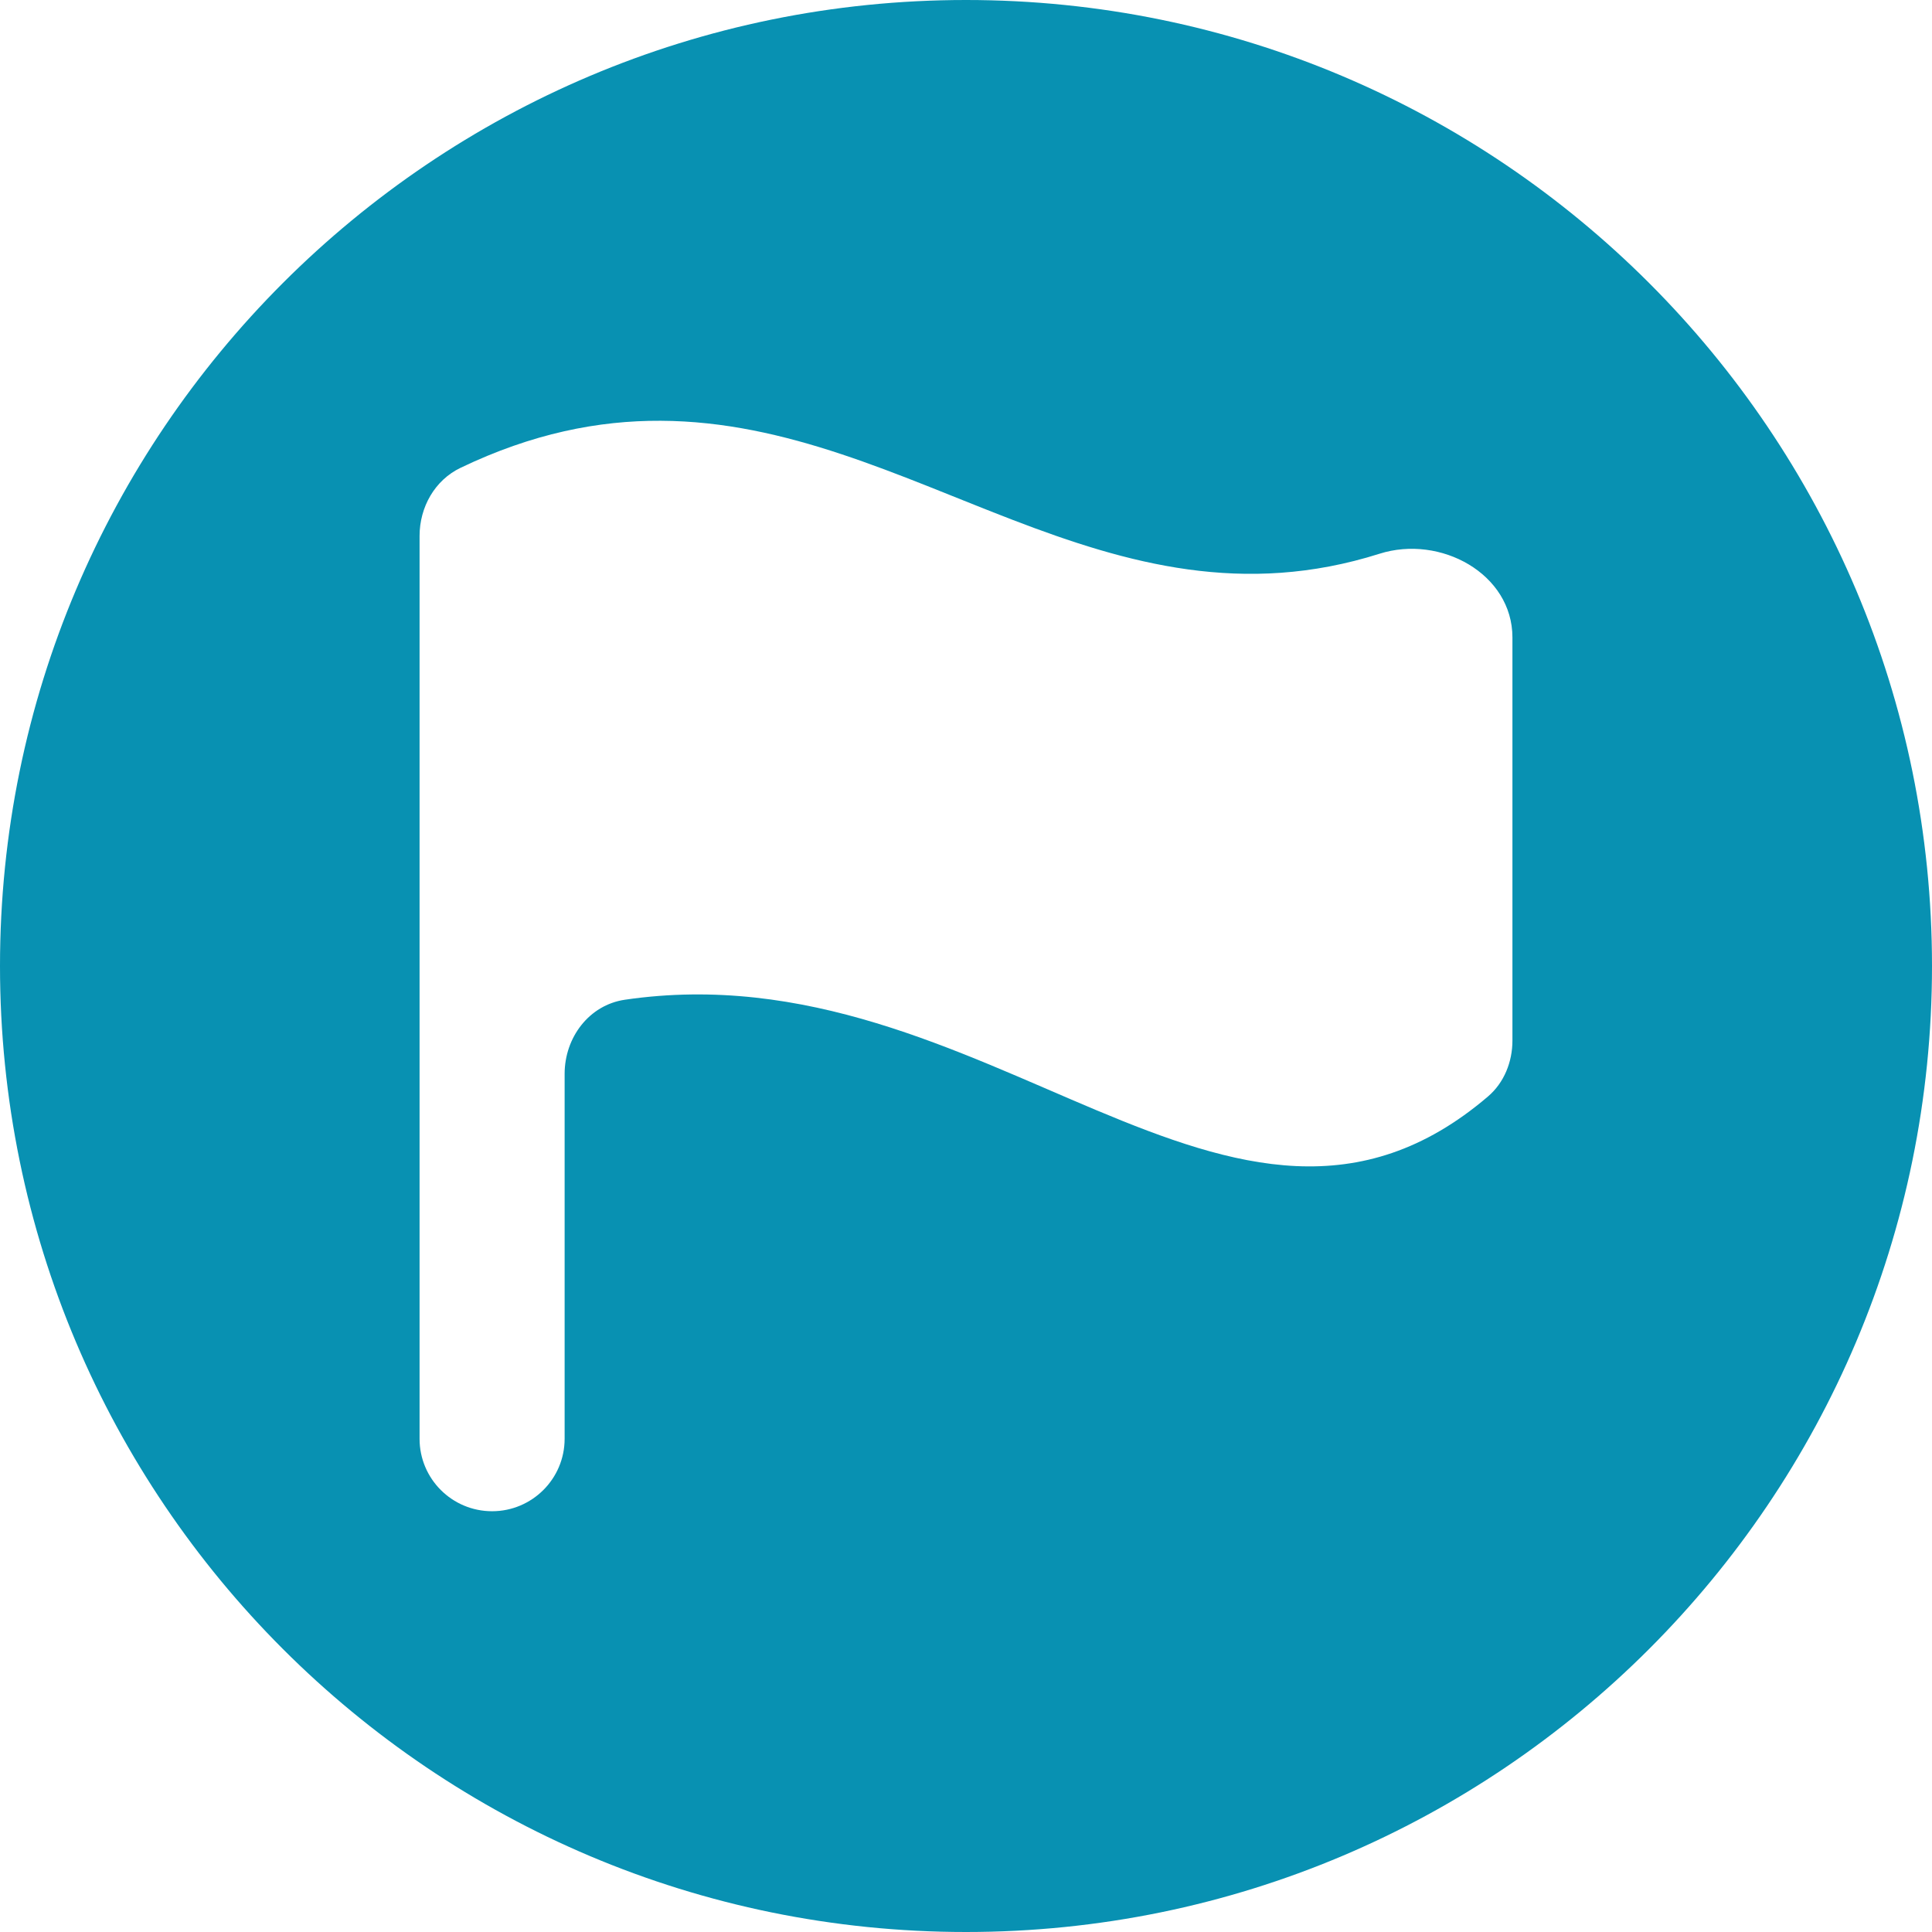
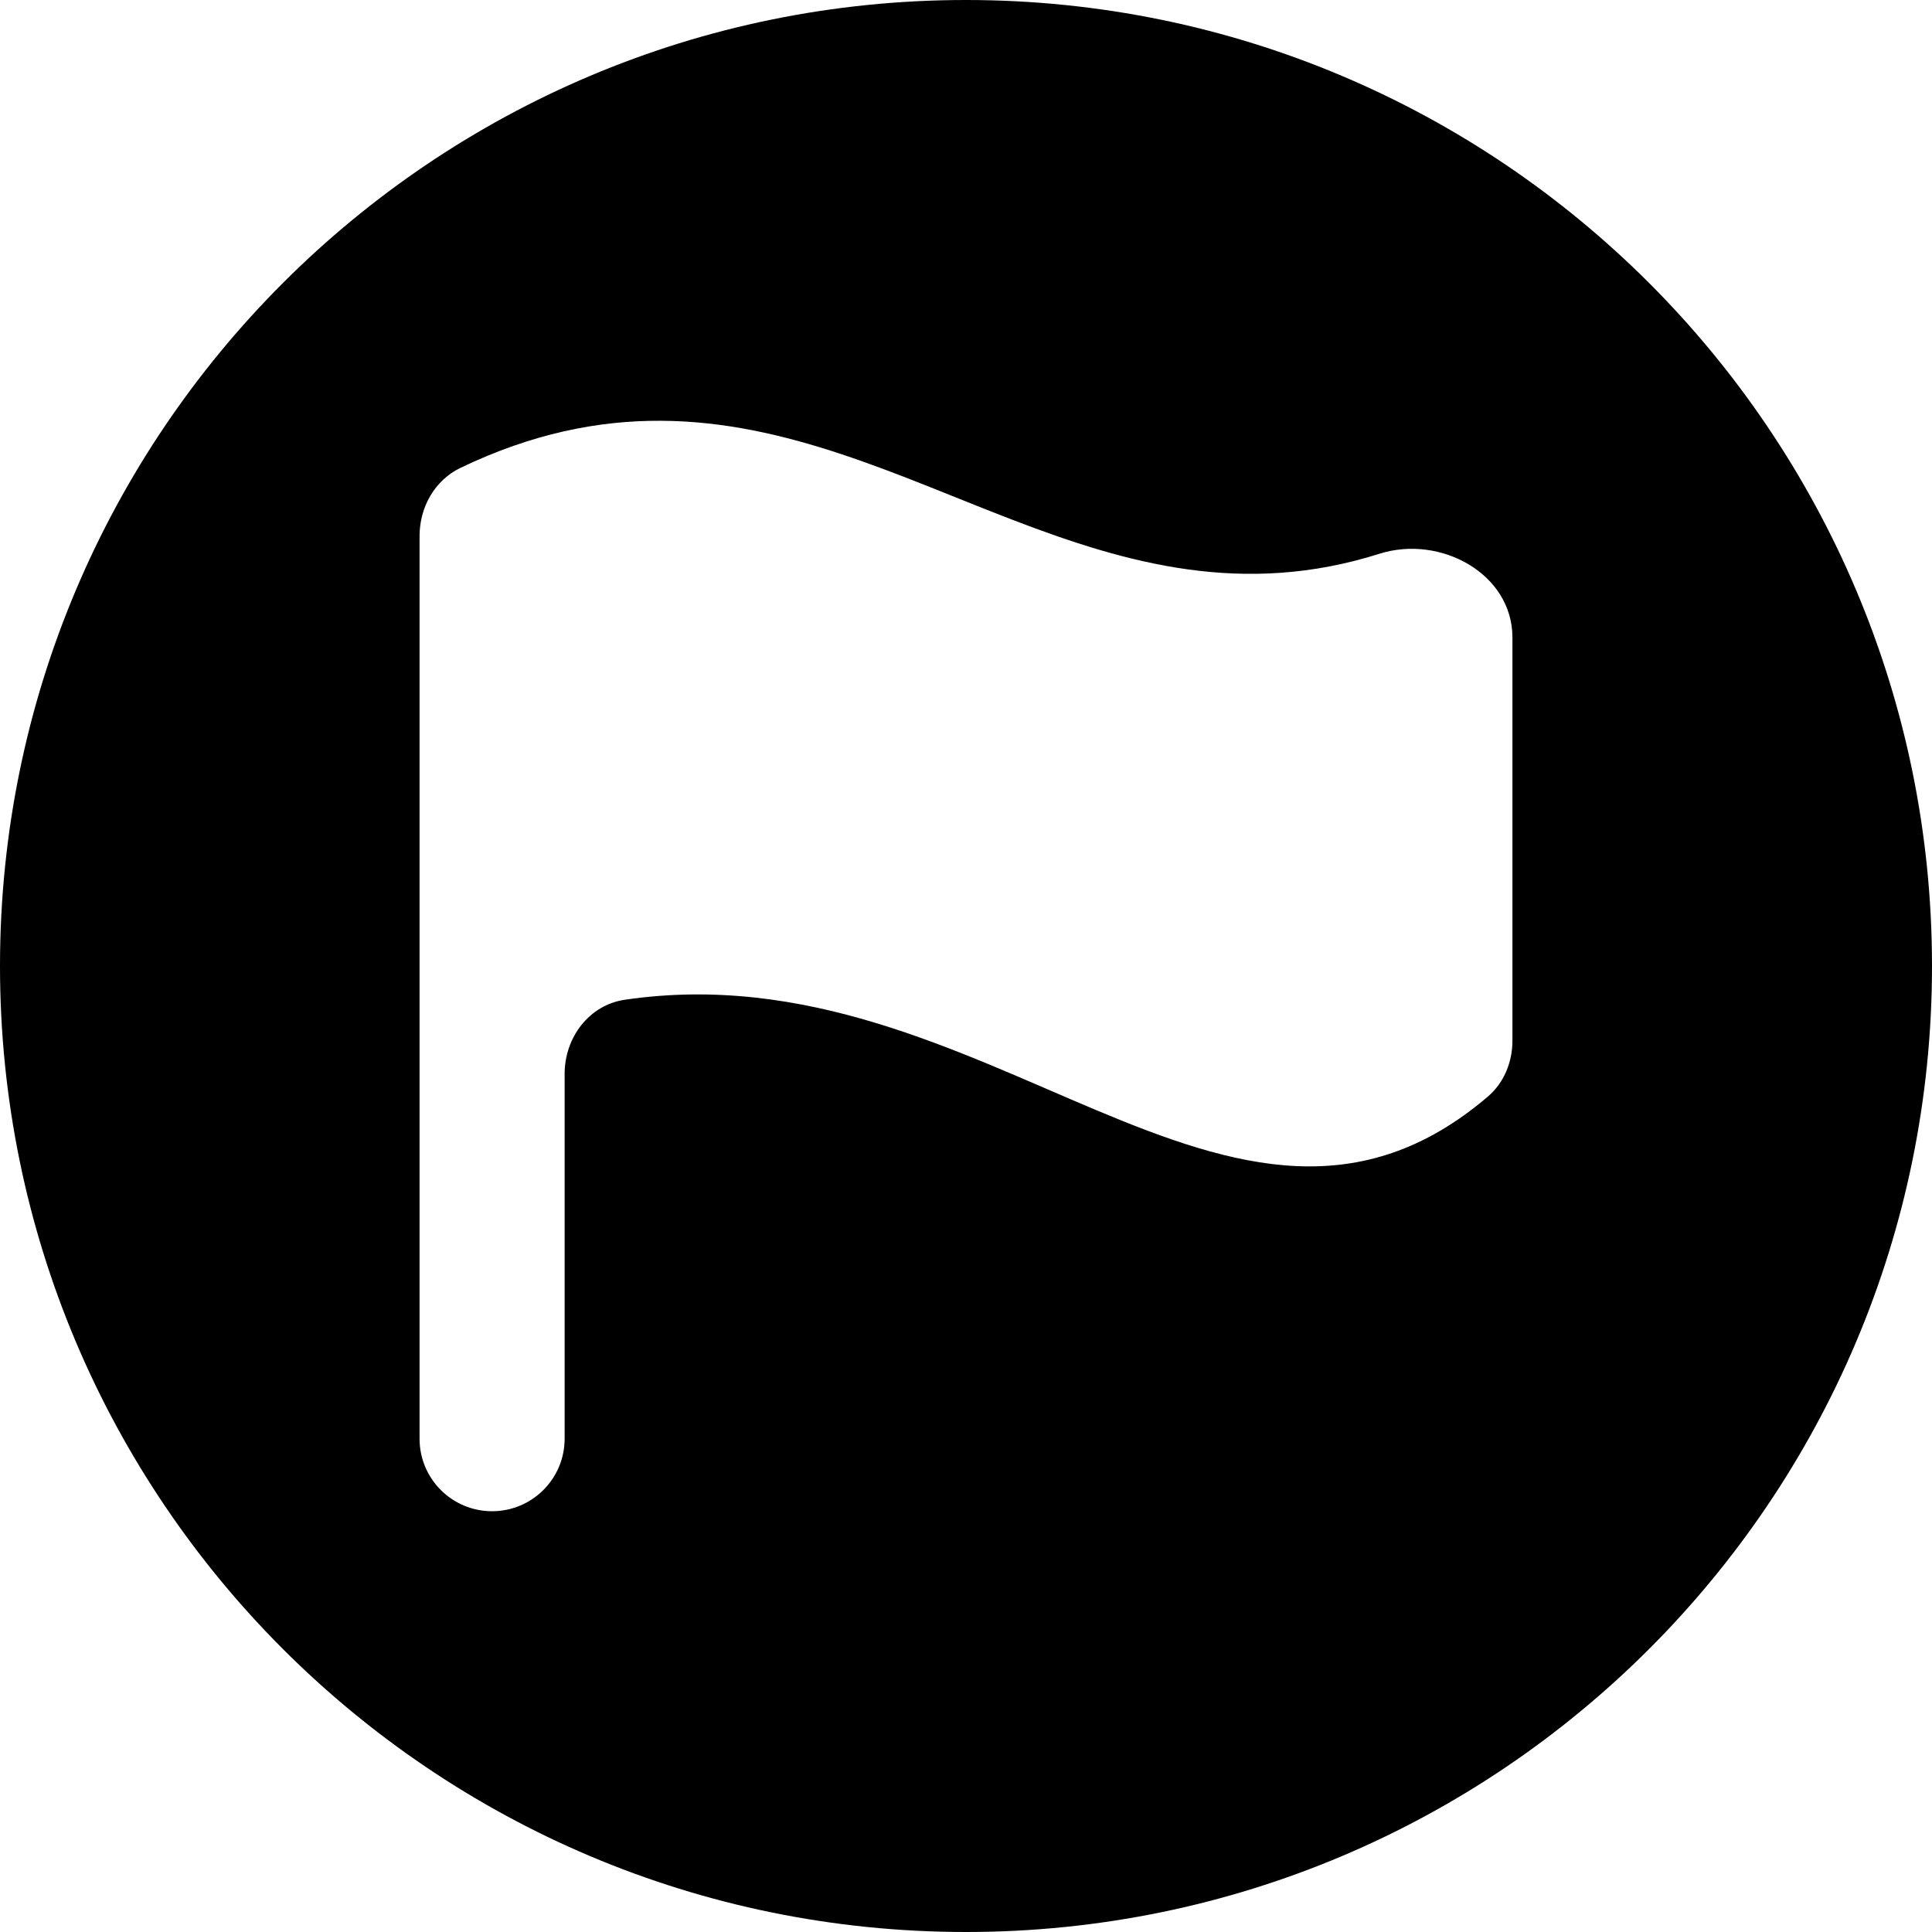
- <svg xmlns="http://www.w3.org/2000/svg" width="24" height="24" viewBox="0 0 24 24" fill="none">
-   <path d="M12 0C5.373 0 0 5.373 0 12C0 18.627 5.373 24 12 24C18.627 24 24 18.627 24 12C24 5.373 18.627 0 12 0ZM8.208 5.227C11.34 5.241 13.762 7.947 17.136 6.879C17.892 6.639 18.788 7.126 18.788 7.919V12.926C18.788 13.191 18.685 13.45 18.483 13.622C15.305 16.334 12.259 11.76 7.763 12.419C7.317 12.484 7.014 12.889 7.014 13.34V17.873C7.014 18.37 6.61 18.773 6.113 18.773C5.615 18.773 5.212 18.37 5.212 17.873V6.658C5.212 6.301 5.4 5.965 5.722 5.811C6.611 5.385 7.431 5.223 8.208 5.227Z" fill="url(#paint0_linear)" />
-   <defs>
-     <linearGradient id="paint0_linear" x1="3.292" y1="43" x2="29.849" y2="26.266" gradientUnits="userSpaceOnUse">
-       <stop stop-color="#0891B2" />
-       <stop offset="0.934" stop-color="#0891B2" />
-     </linearGradient>
-   </defs>
+ <svg xmlns="http://www.w3.org/2000/svg" width="24" height="24" viewBox="0 0 24 24" fill="currentColor">
+   <path d="M12 0C5.373 0 0 5.373 0 12C0 18.627 5.373 24 12 24C18.627 24 24 18.627 24 12C24 5.373 18.627 0 12 0ZM8.208 5.227C11.34 5.241 13.762 7.947 17.136 6.879C17.892 6.639 18.788 7.126 18.788 7.919V12.926C18.788 13.191 18.685 13.45 18.483 13.622C15.305 16.334 12.259 11.76 7.763 12.419C7.317 12.484 7.014 12.889 7.014 13.34V17.873C7.014 18.37 6.61 18.773 6.113 18.773C5.615 18.773 5.212 18.37 5.212 17.873V6.658C5.212 6.301 5.4 5.965 5.722 5.811C6.611 5.385 7.431 5.223 8.208 5.227Z" />
</svg>
